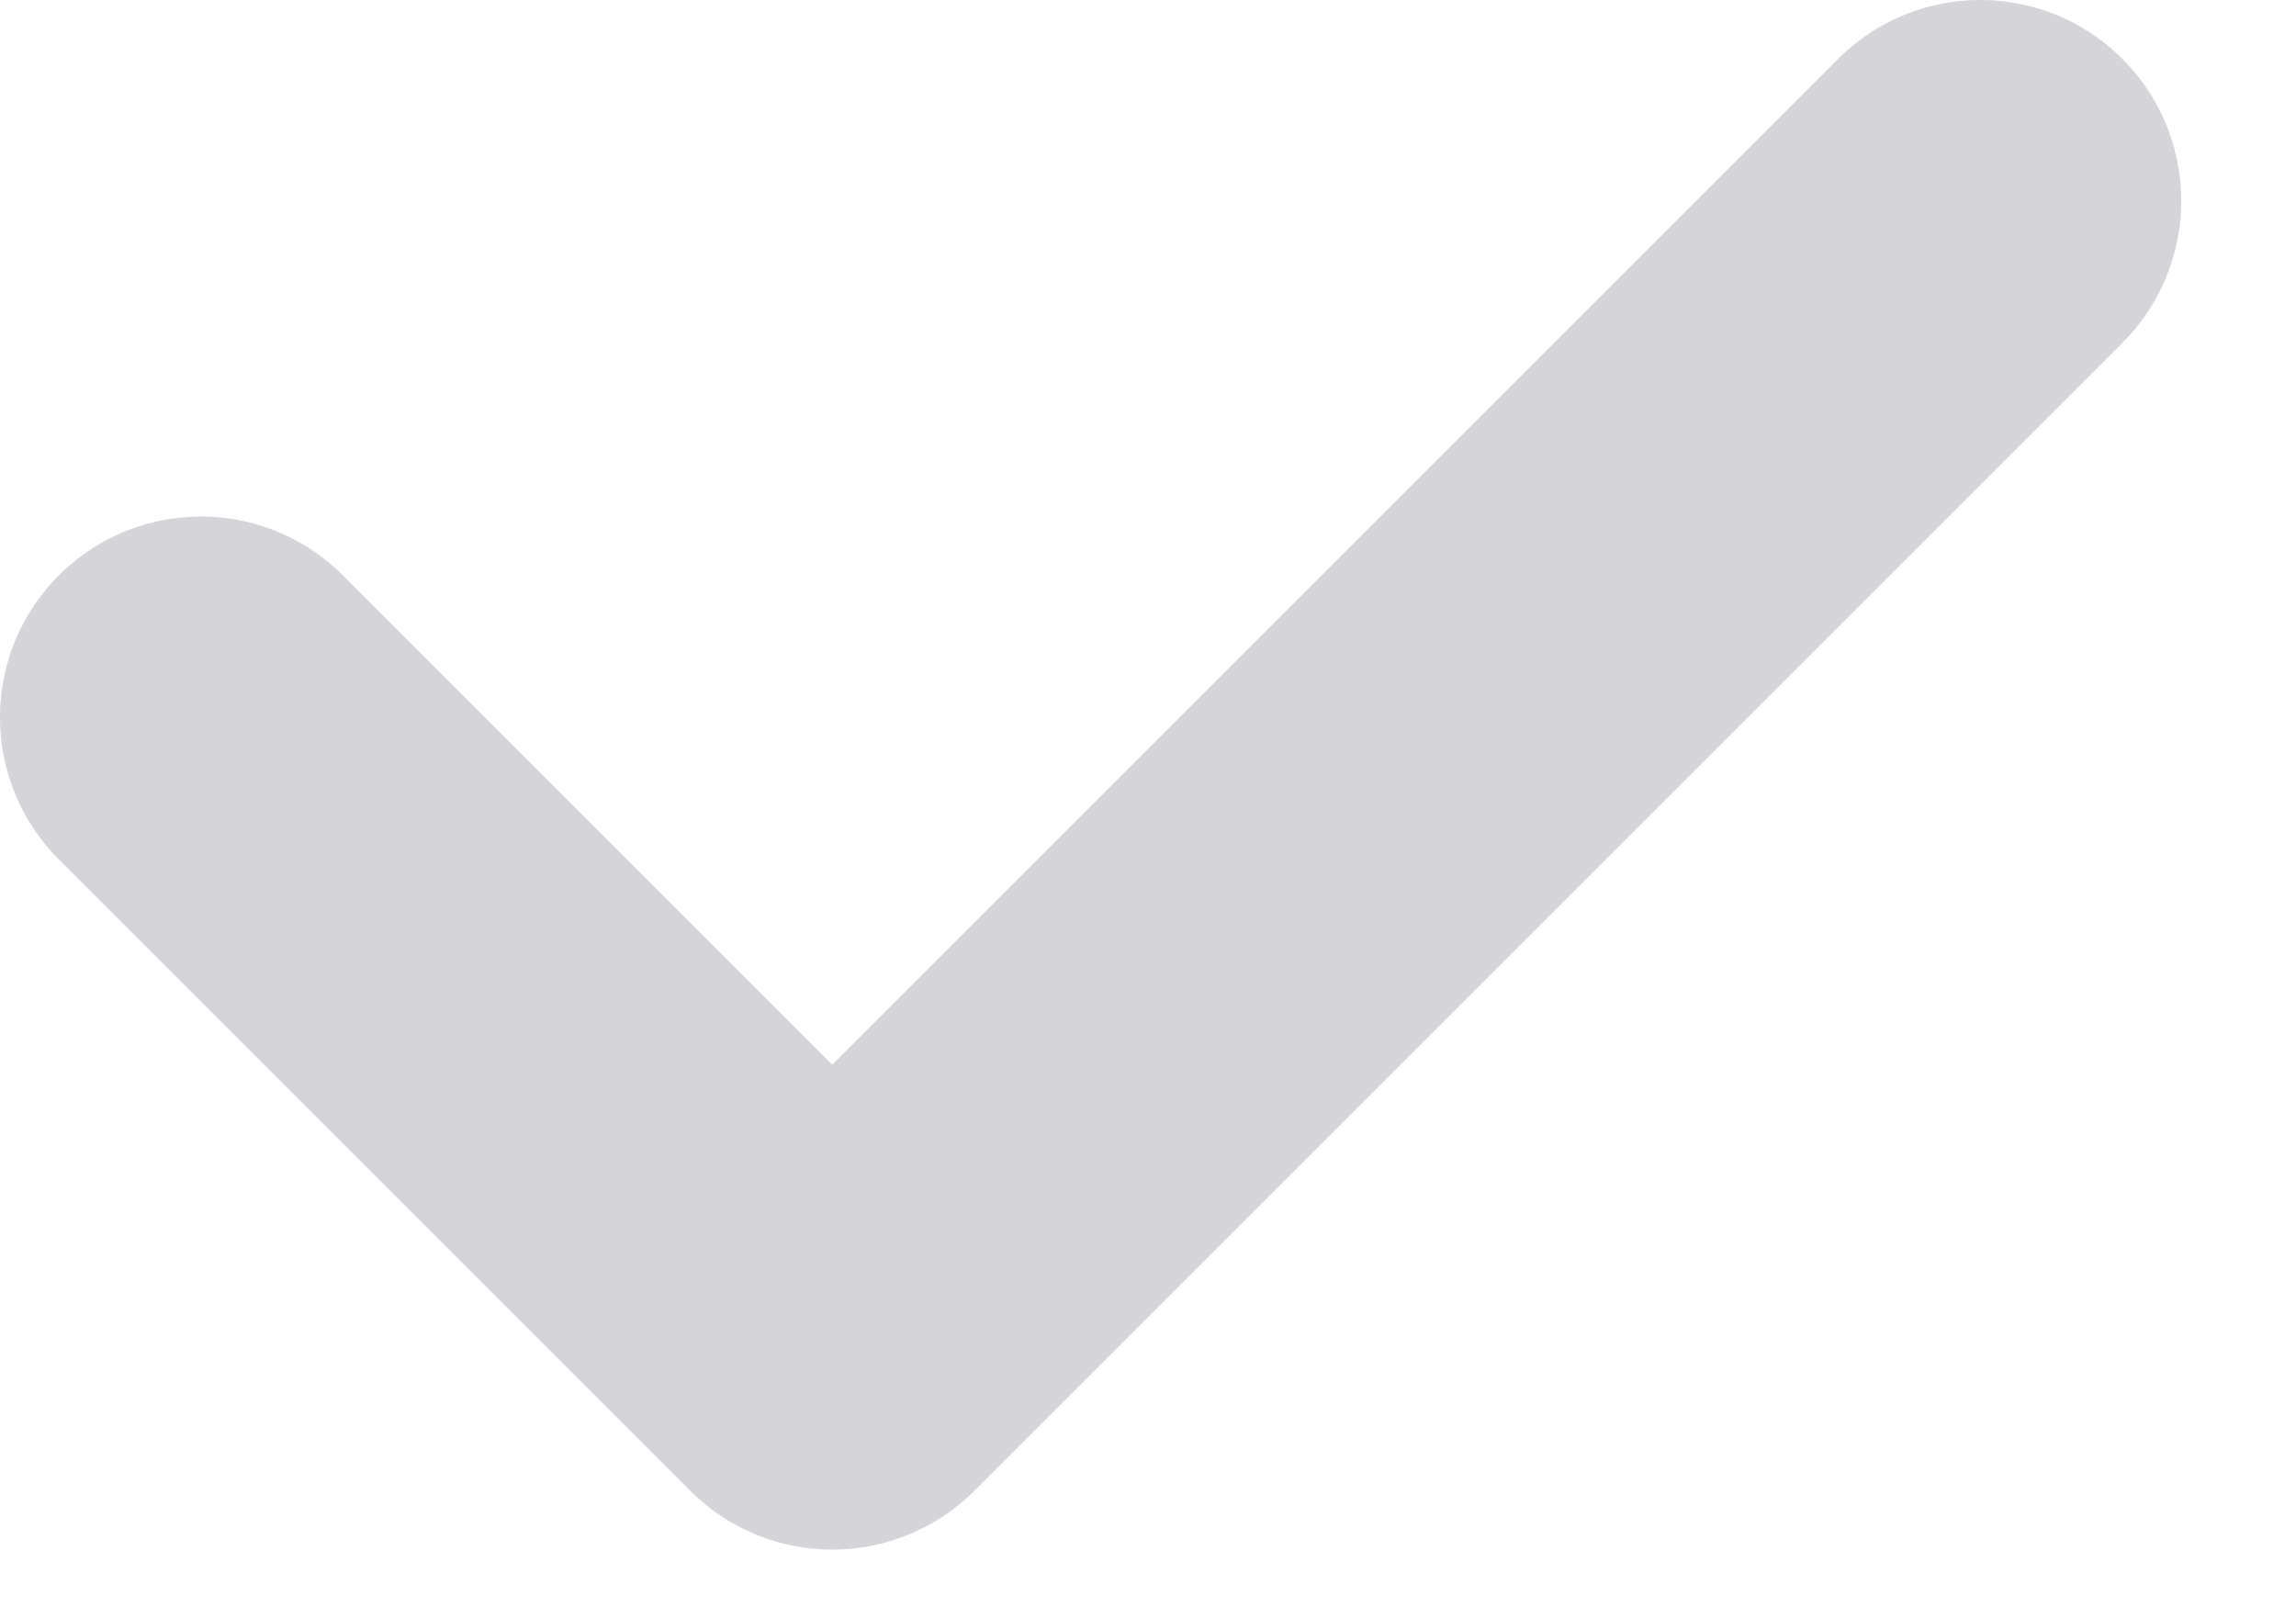
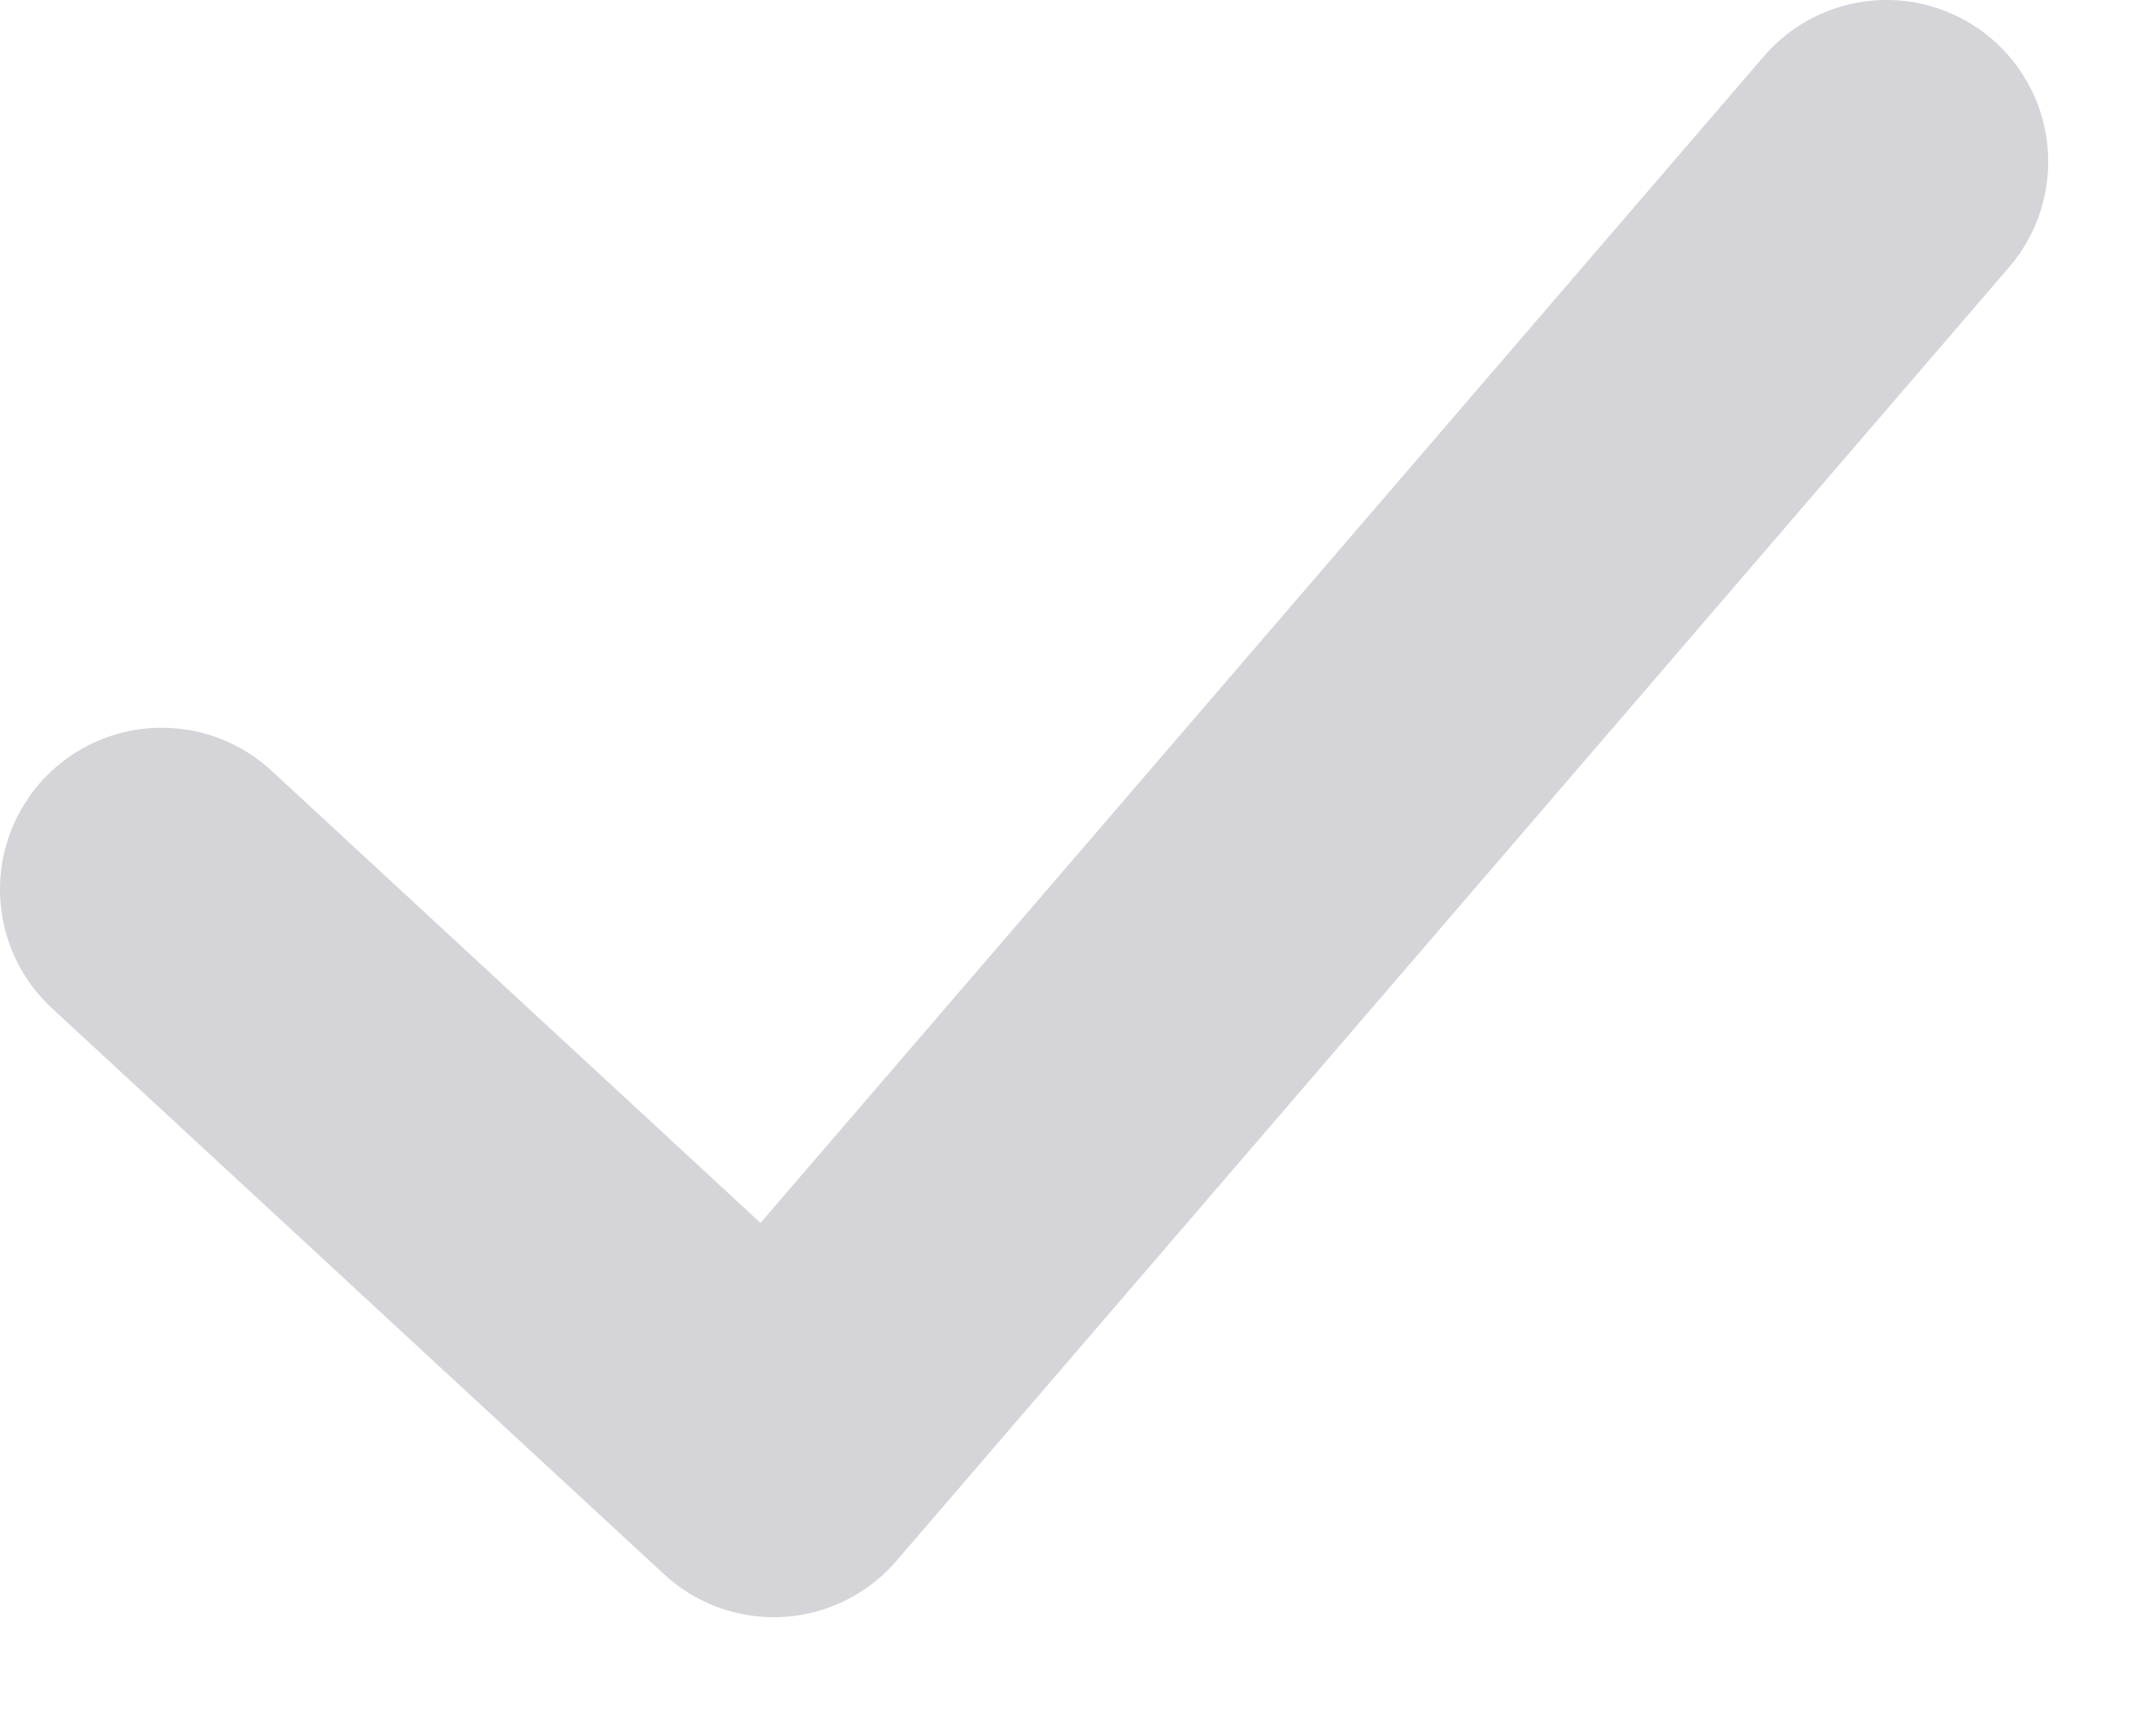
- <svg xmlns="http://www.w3.org/2000/svg" width="10" height="7" viewBox="0 0 10 7" fill="none">
-   <path d="M0.875 3.125L3.625 5.875L8.625 0.875" stroke="#D4D4D9" stroke-width="1.75" stroke-linecap="round" stroke-linejoin="round" />
+ <svg xmlns="http://www.w3.org/2000/svg" width="10" height="8" viewBox="0 0 10 8" fill="none">
+   <path d="M0.75 4.125L3.589 6.75L8.75 0.75" stroke="#d4d4d9" stroke-width="1.5" stroke-linecap="round" stroke-linejoin="round" />
</svg>
